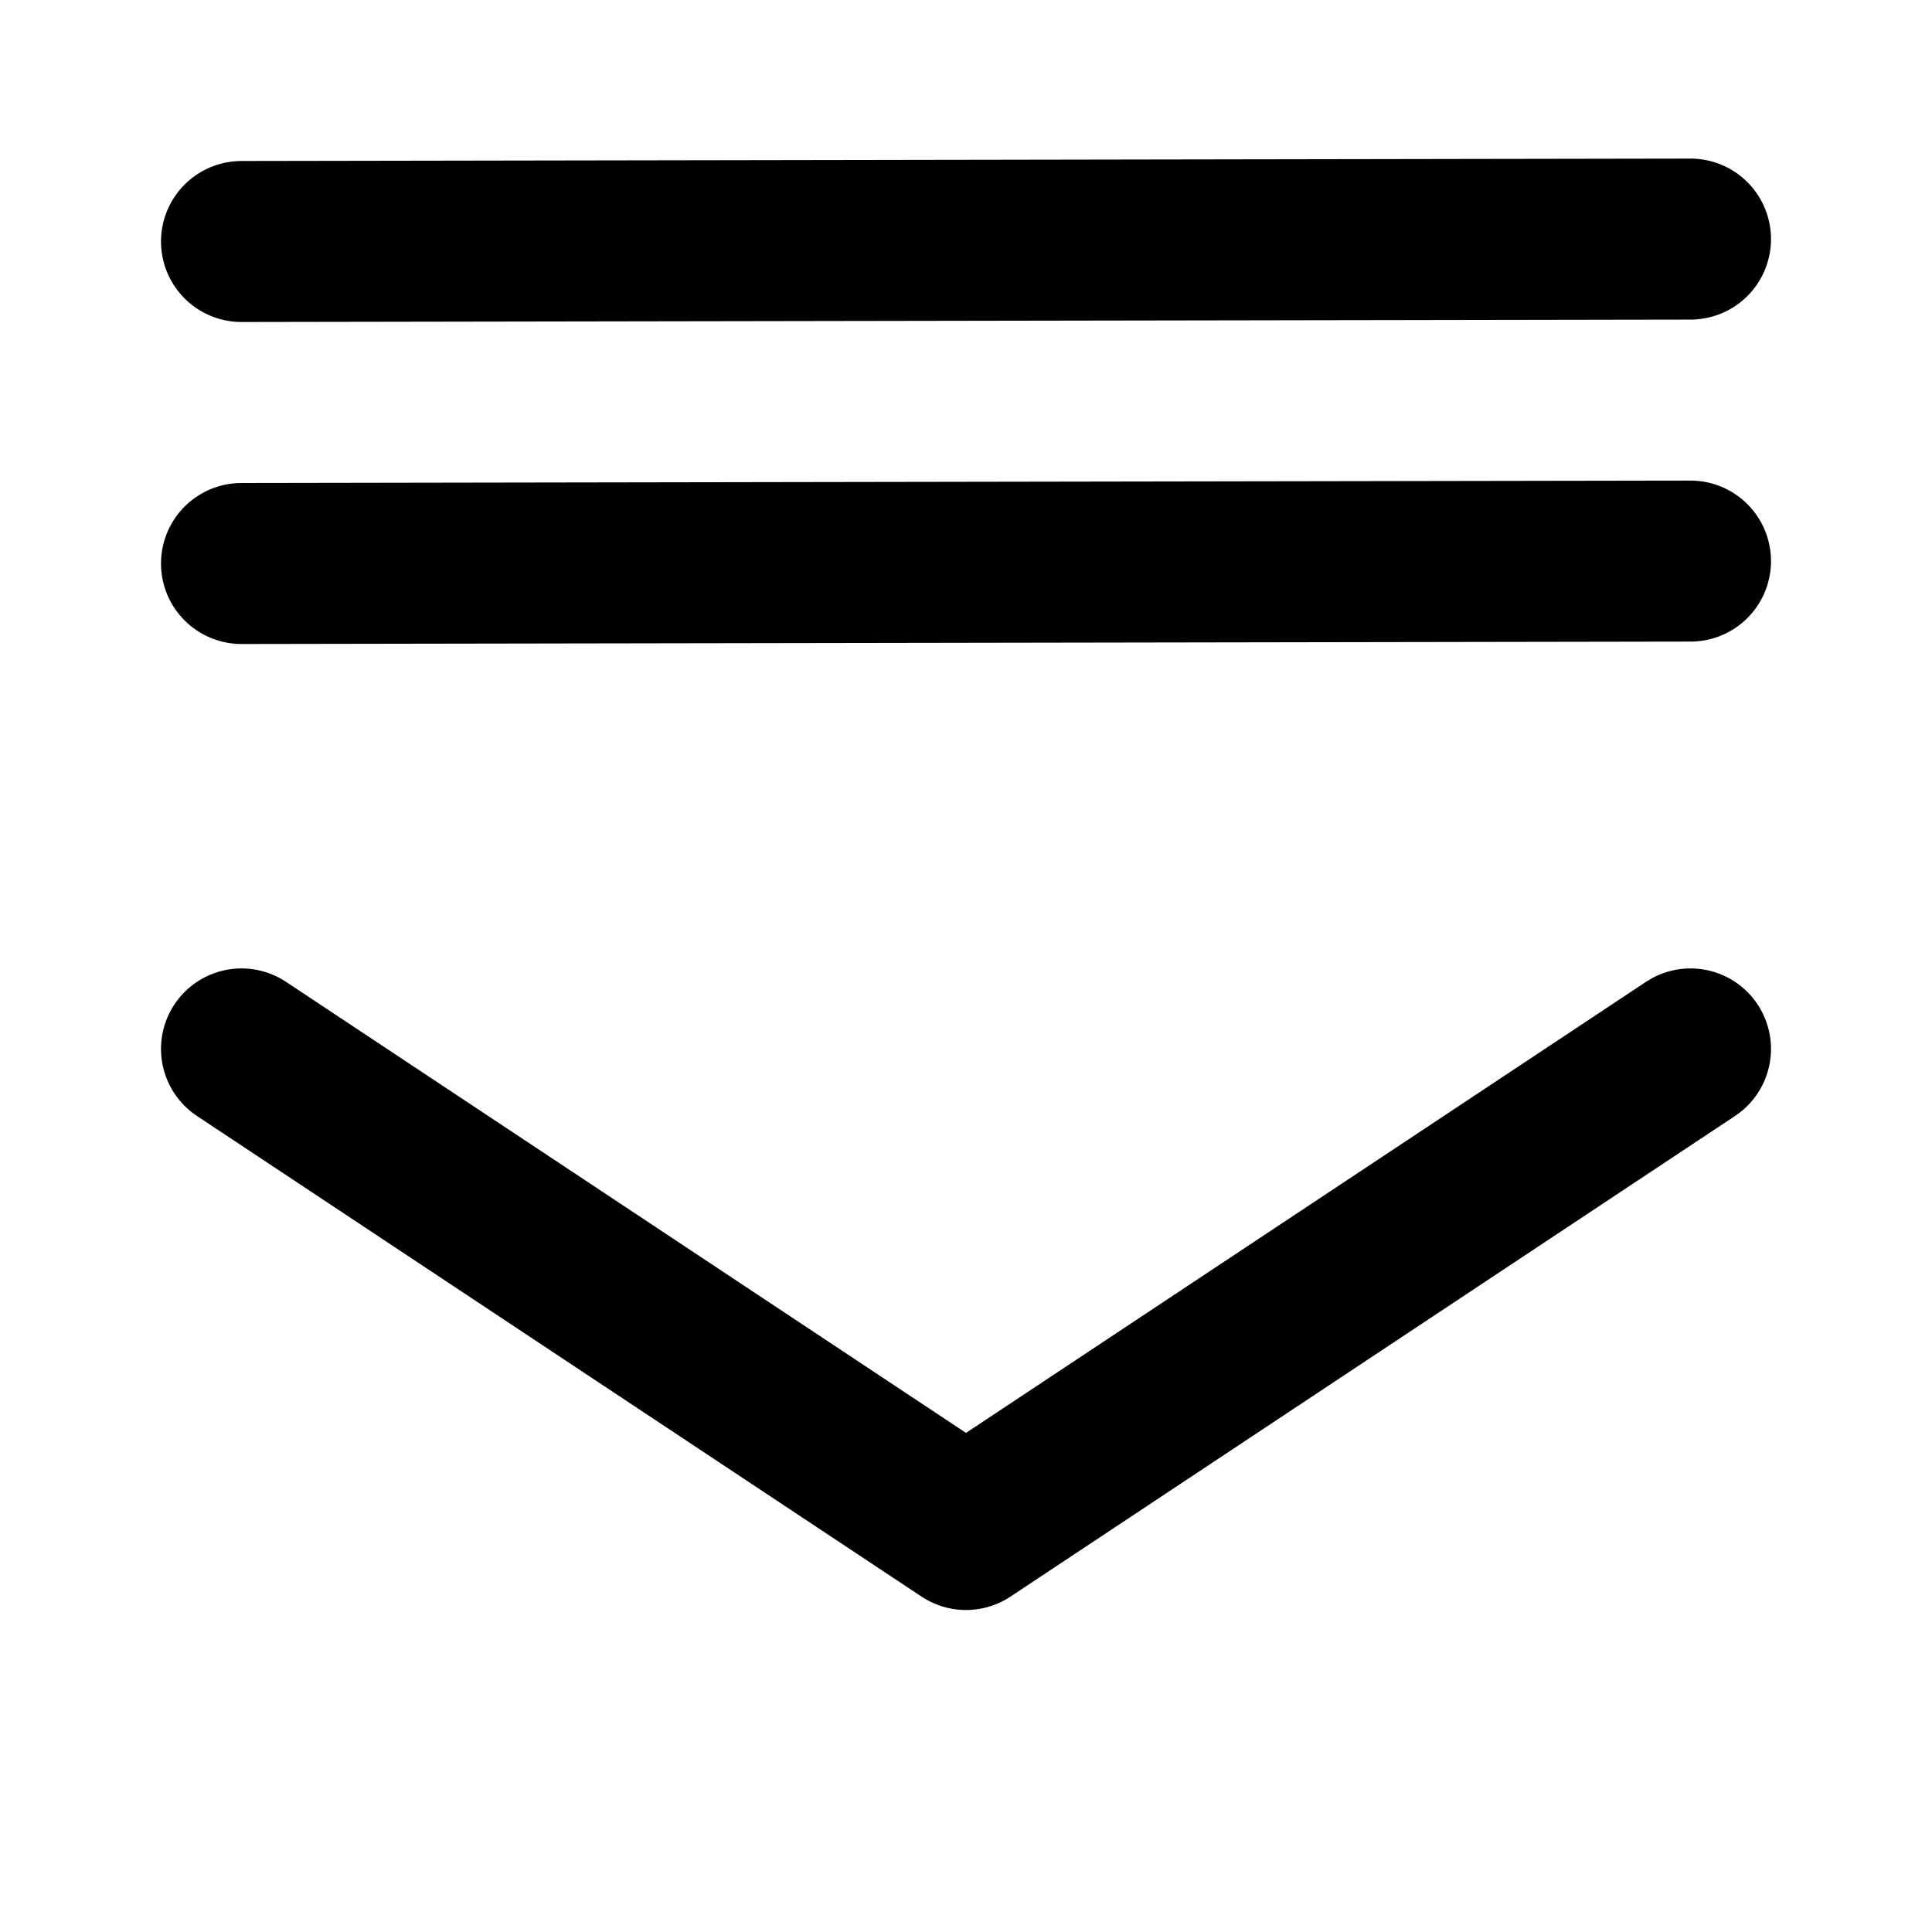
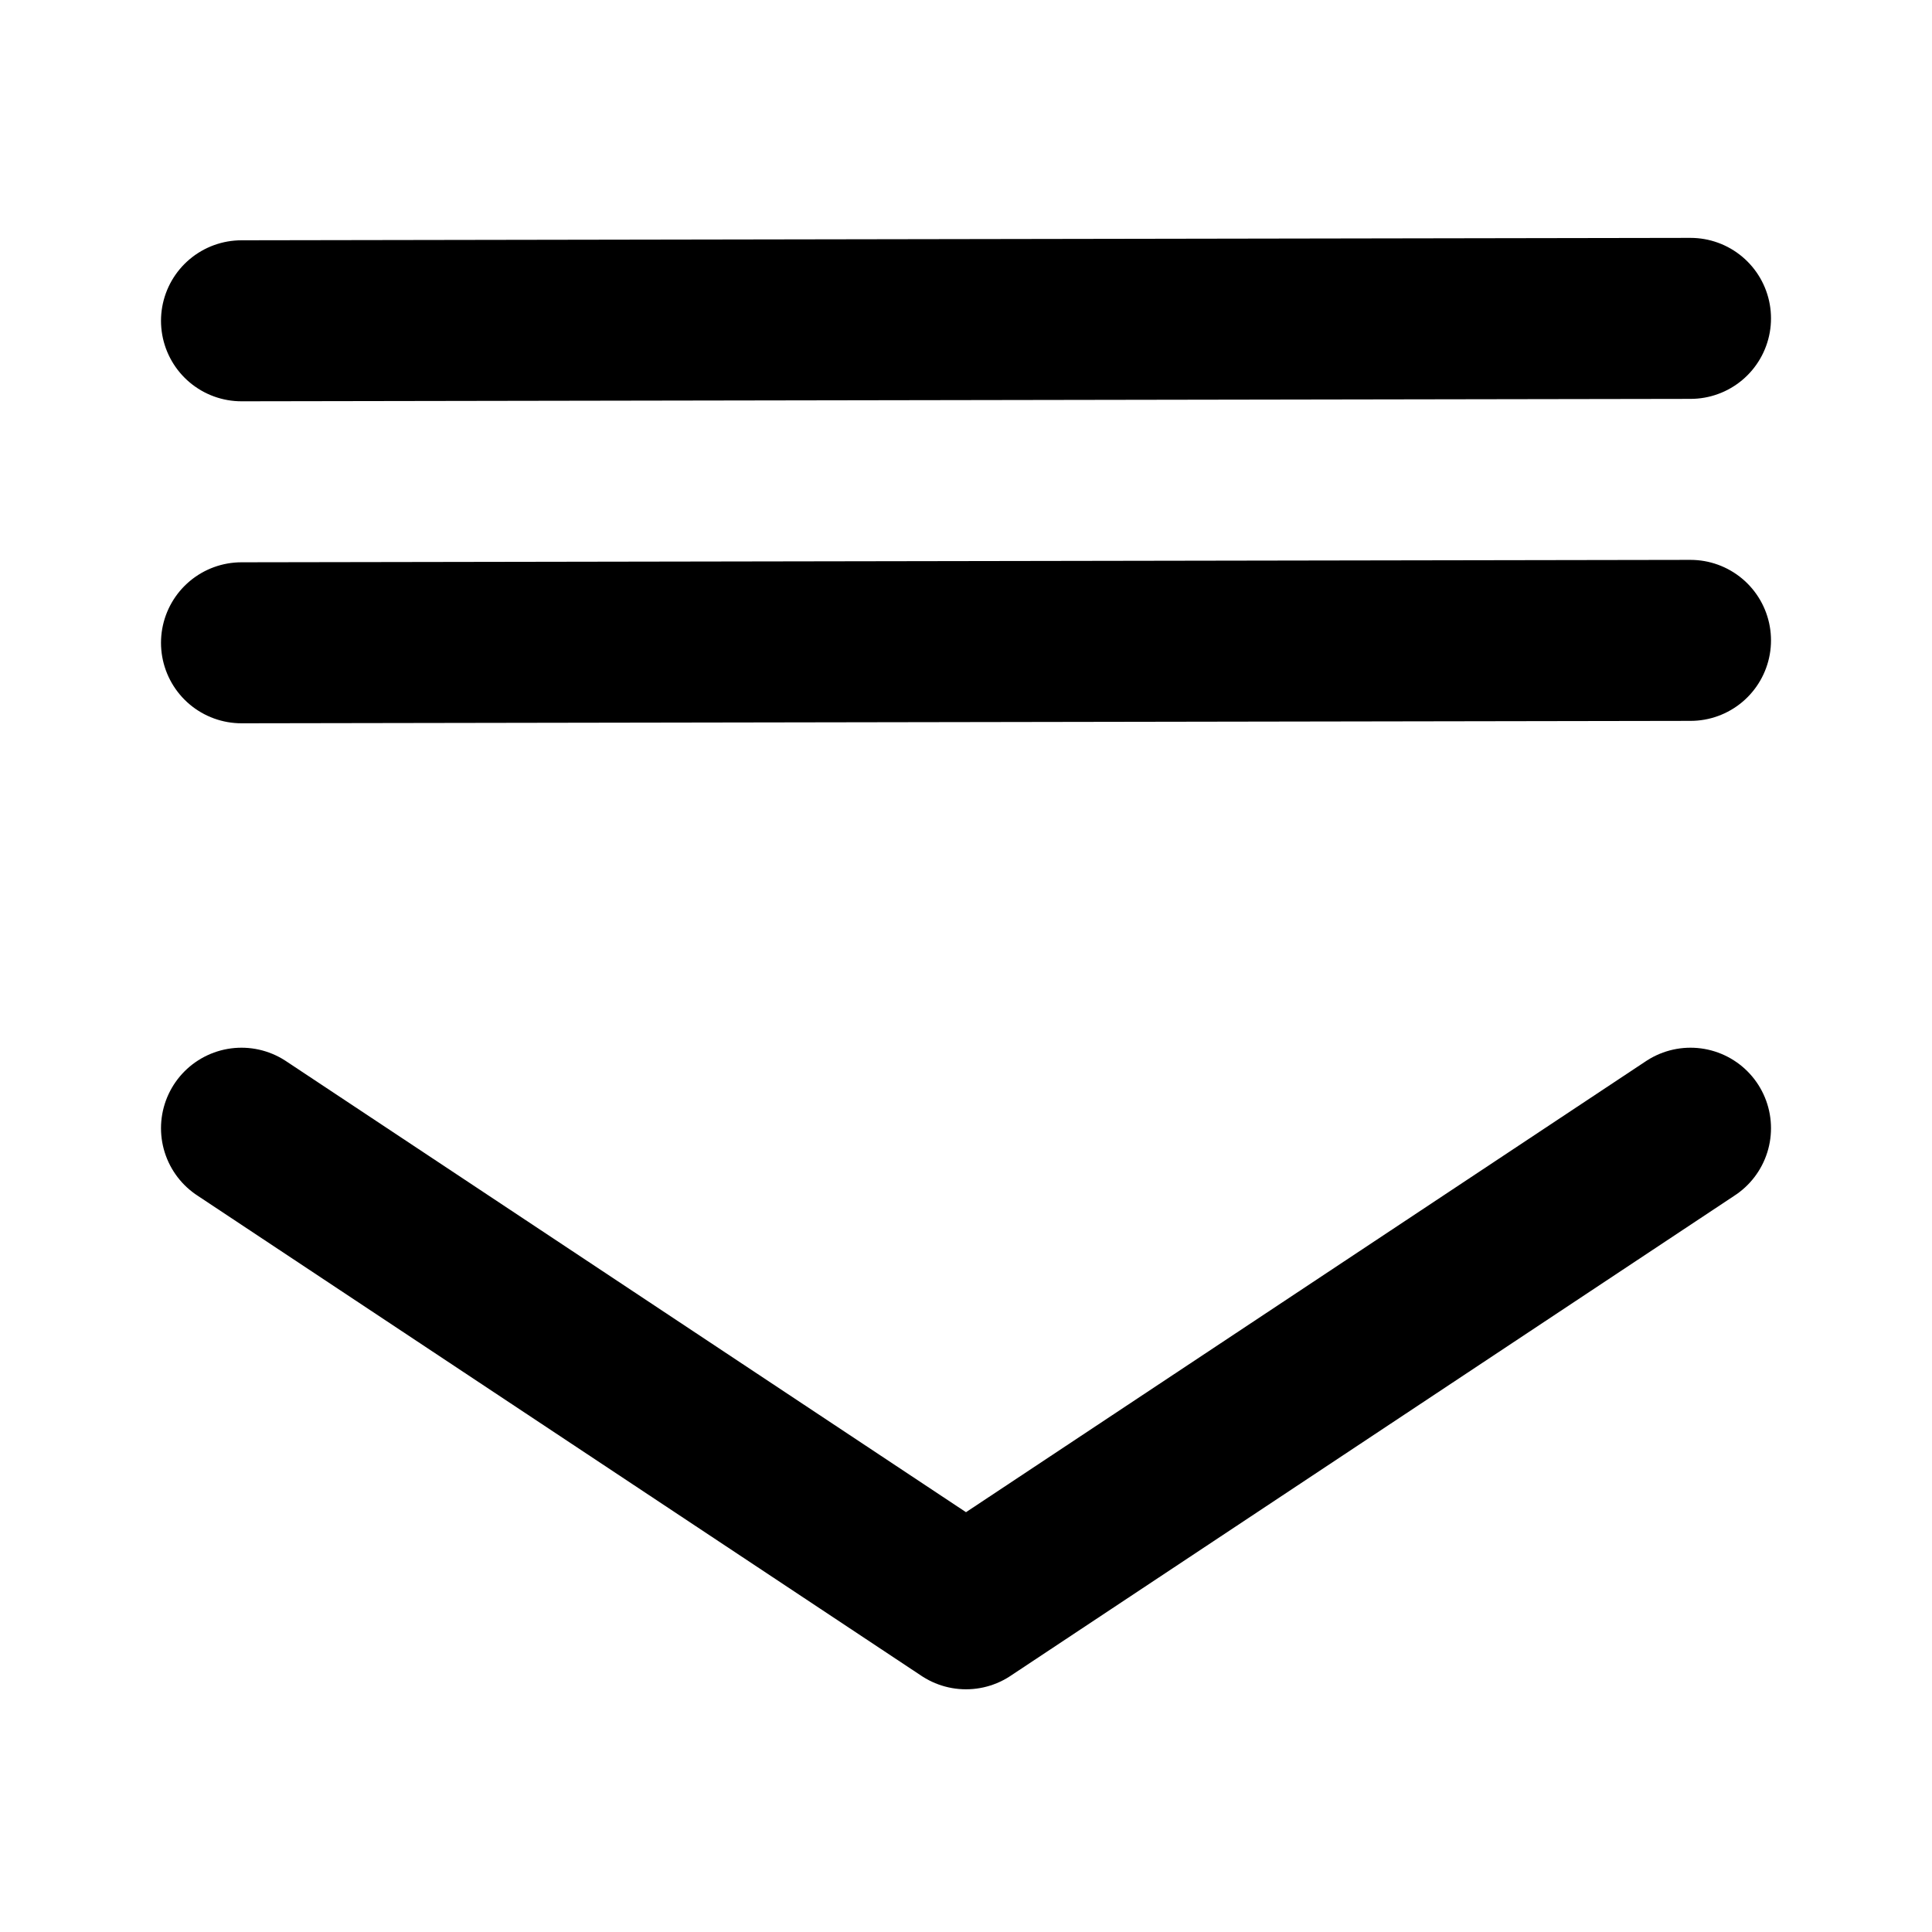
<svg xmlns="http://www.w3.org/2000/svg" width="24" height="24" viewBox="0 0 24 24" fill="none" stroke="currentColor" stroke-width="2" stroke-linecap="round" stroke-linejoin="round" version="1.1" id="svg21971">
  <defs id="defs21975" />
-   <path d="M 3,13.03 12,19 21,13.03" id="path21969" style="stroke-width:2" />
-   <path d="M 21,2.97 3,3" id="path26458" style="stroke-width:2" />
-   <path d="M 21,6.97 3,7" id="path26458-2" style="stroke-width:2" />
+   <path d="M 3,14.015 12,19.985 21,14.015" id="path21969" style="stroke-width:2" />
+   <path d="M 21,3.955 3,3.985" id="path26458" style="stroke-width:2" />
+   <path d="M 21,7.955 3,7.985" id="path26458-2" style="stroke-width:2" />
</svg>
